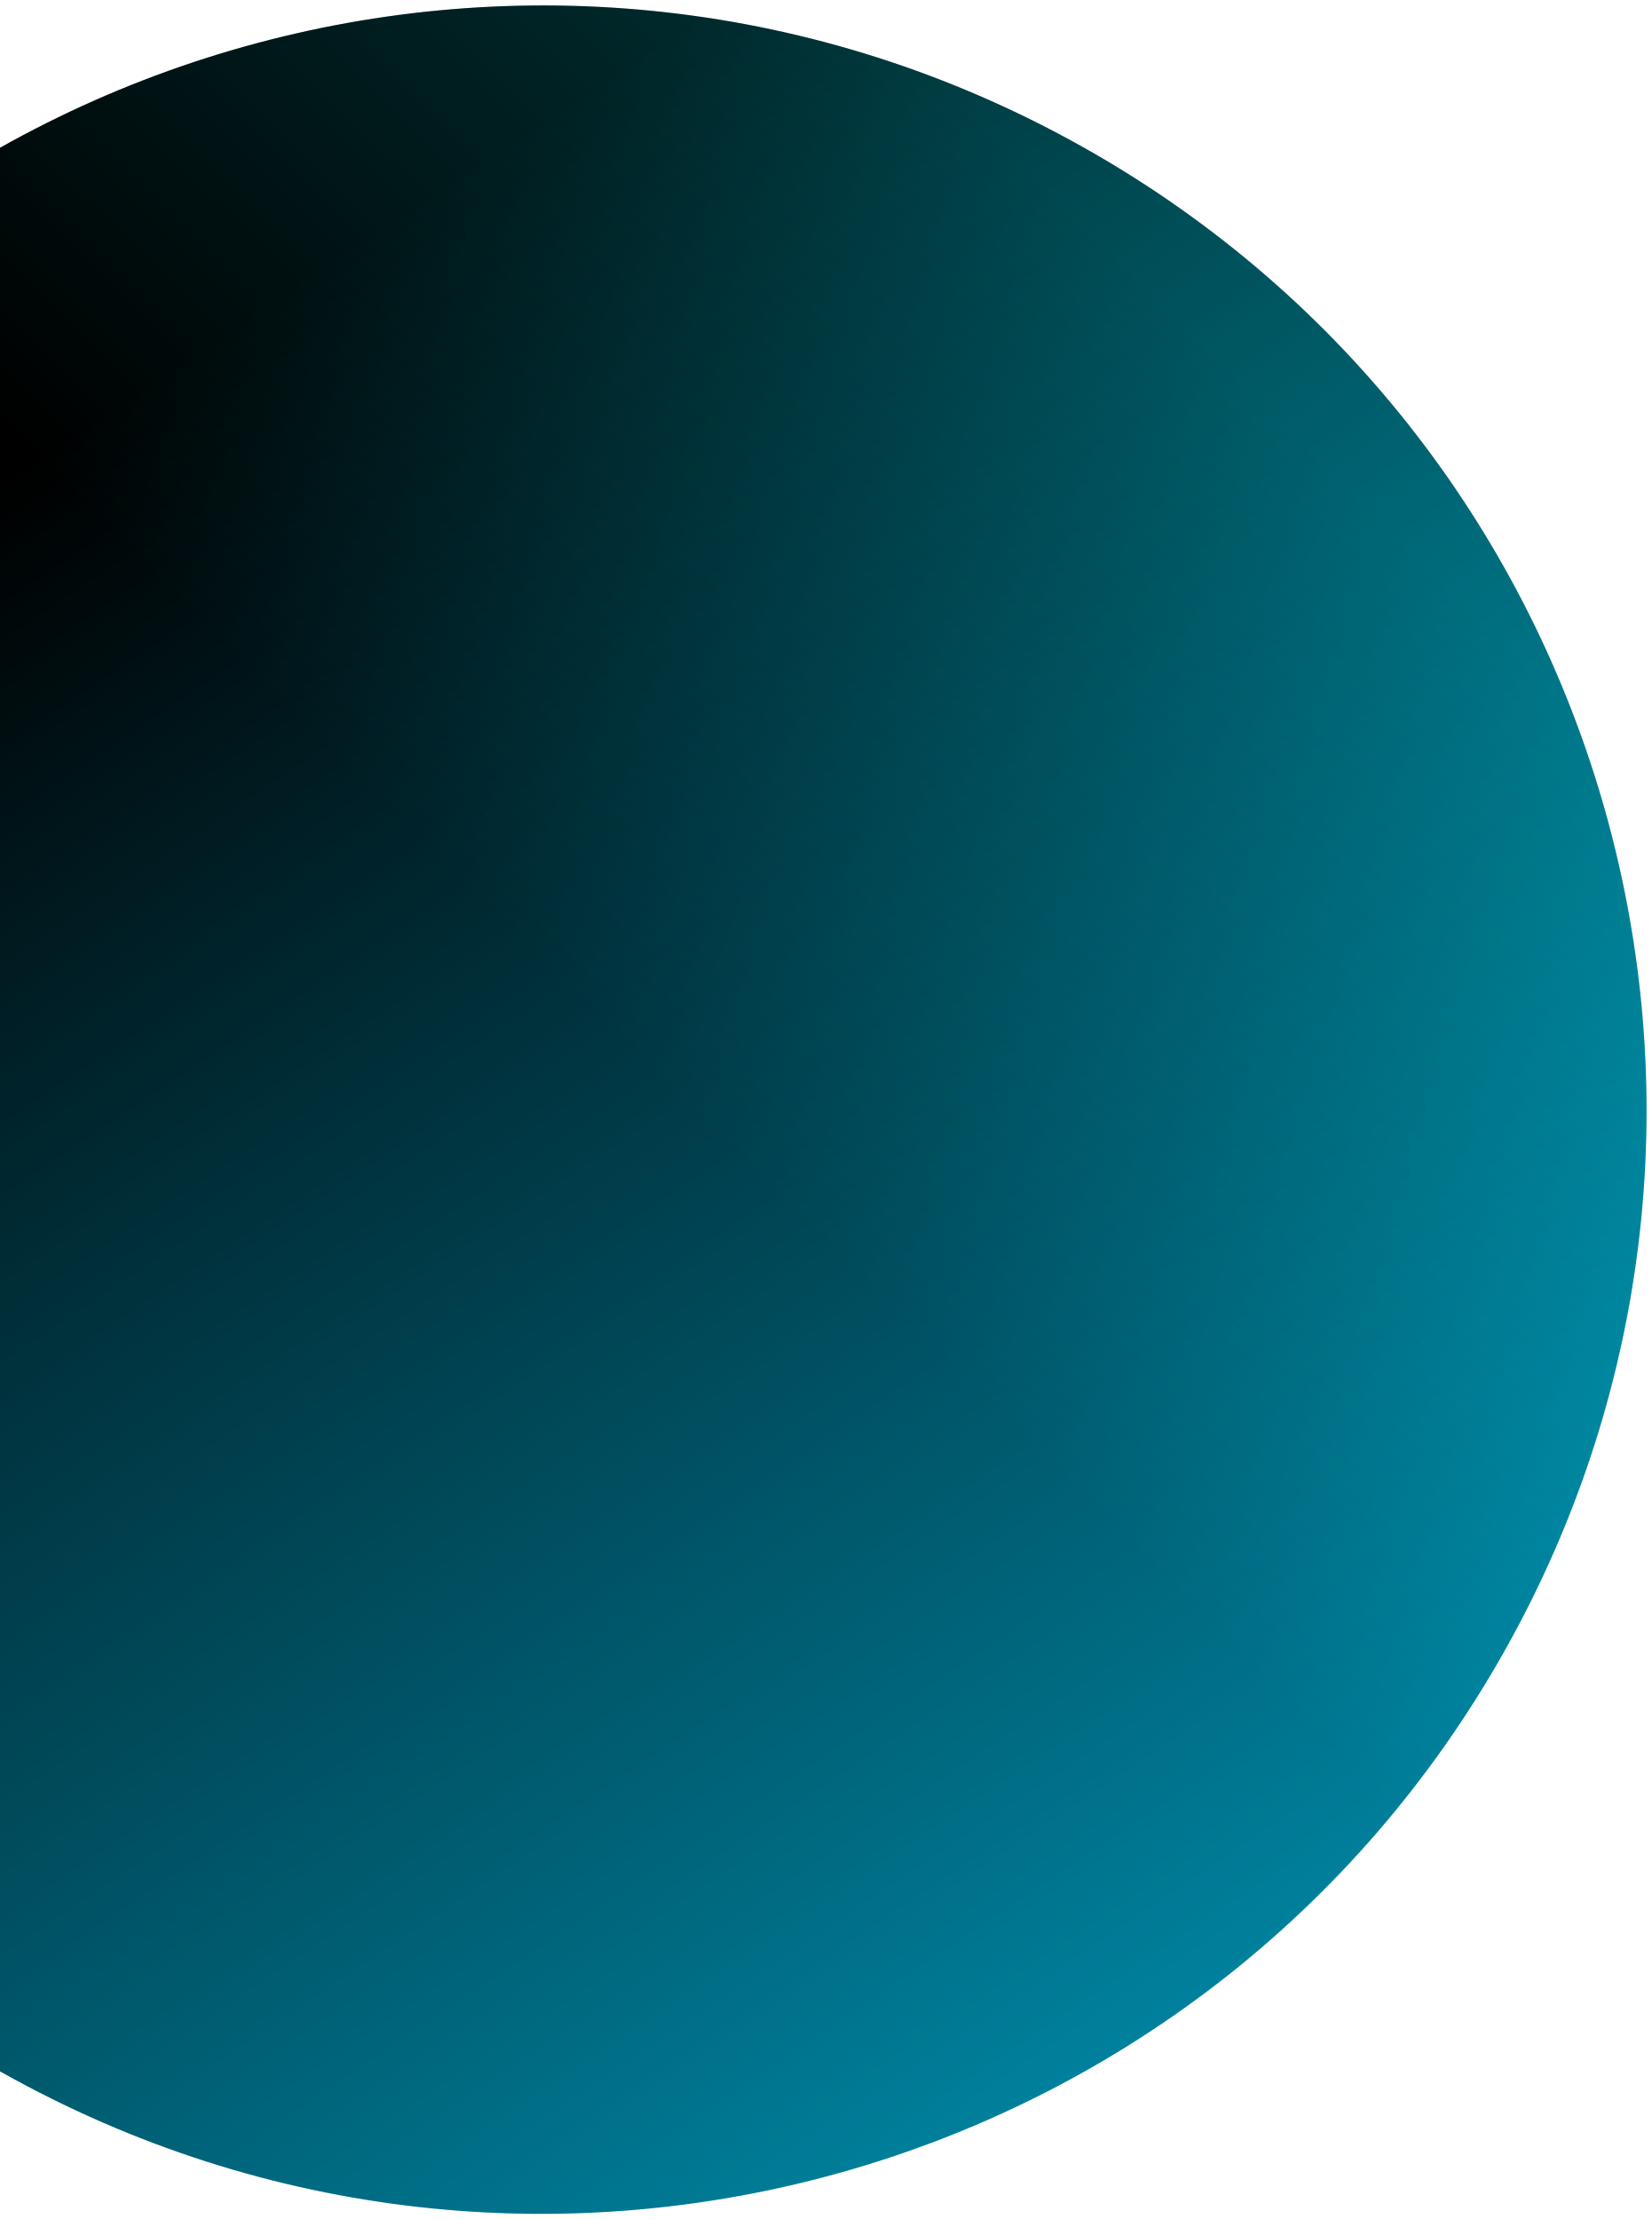
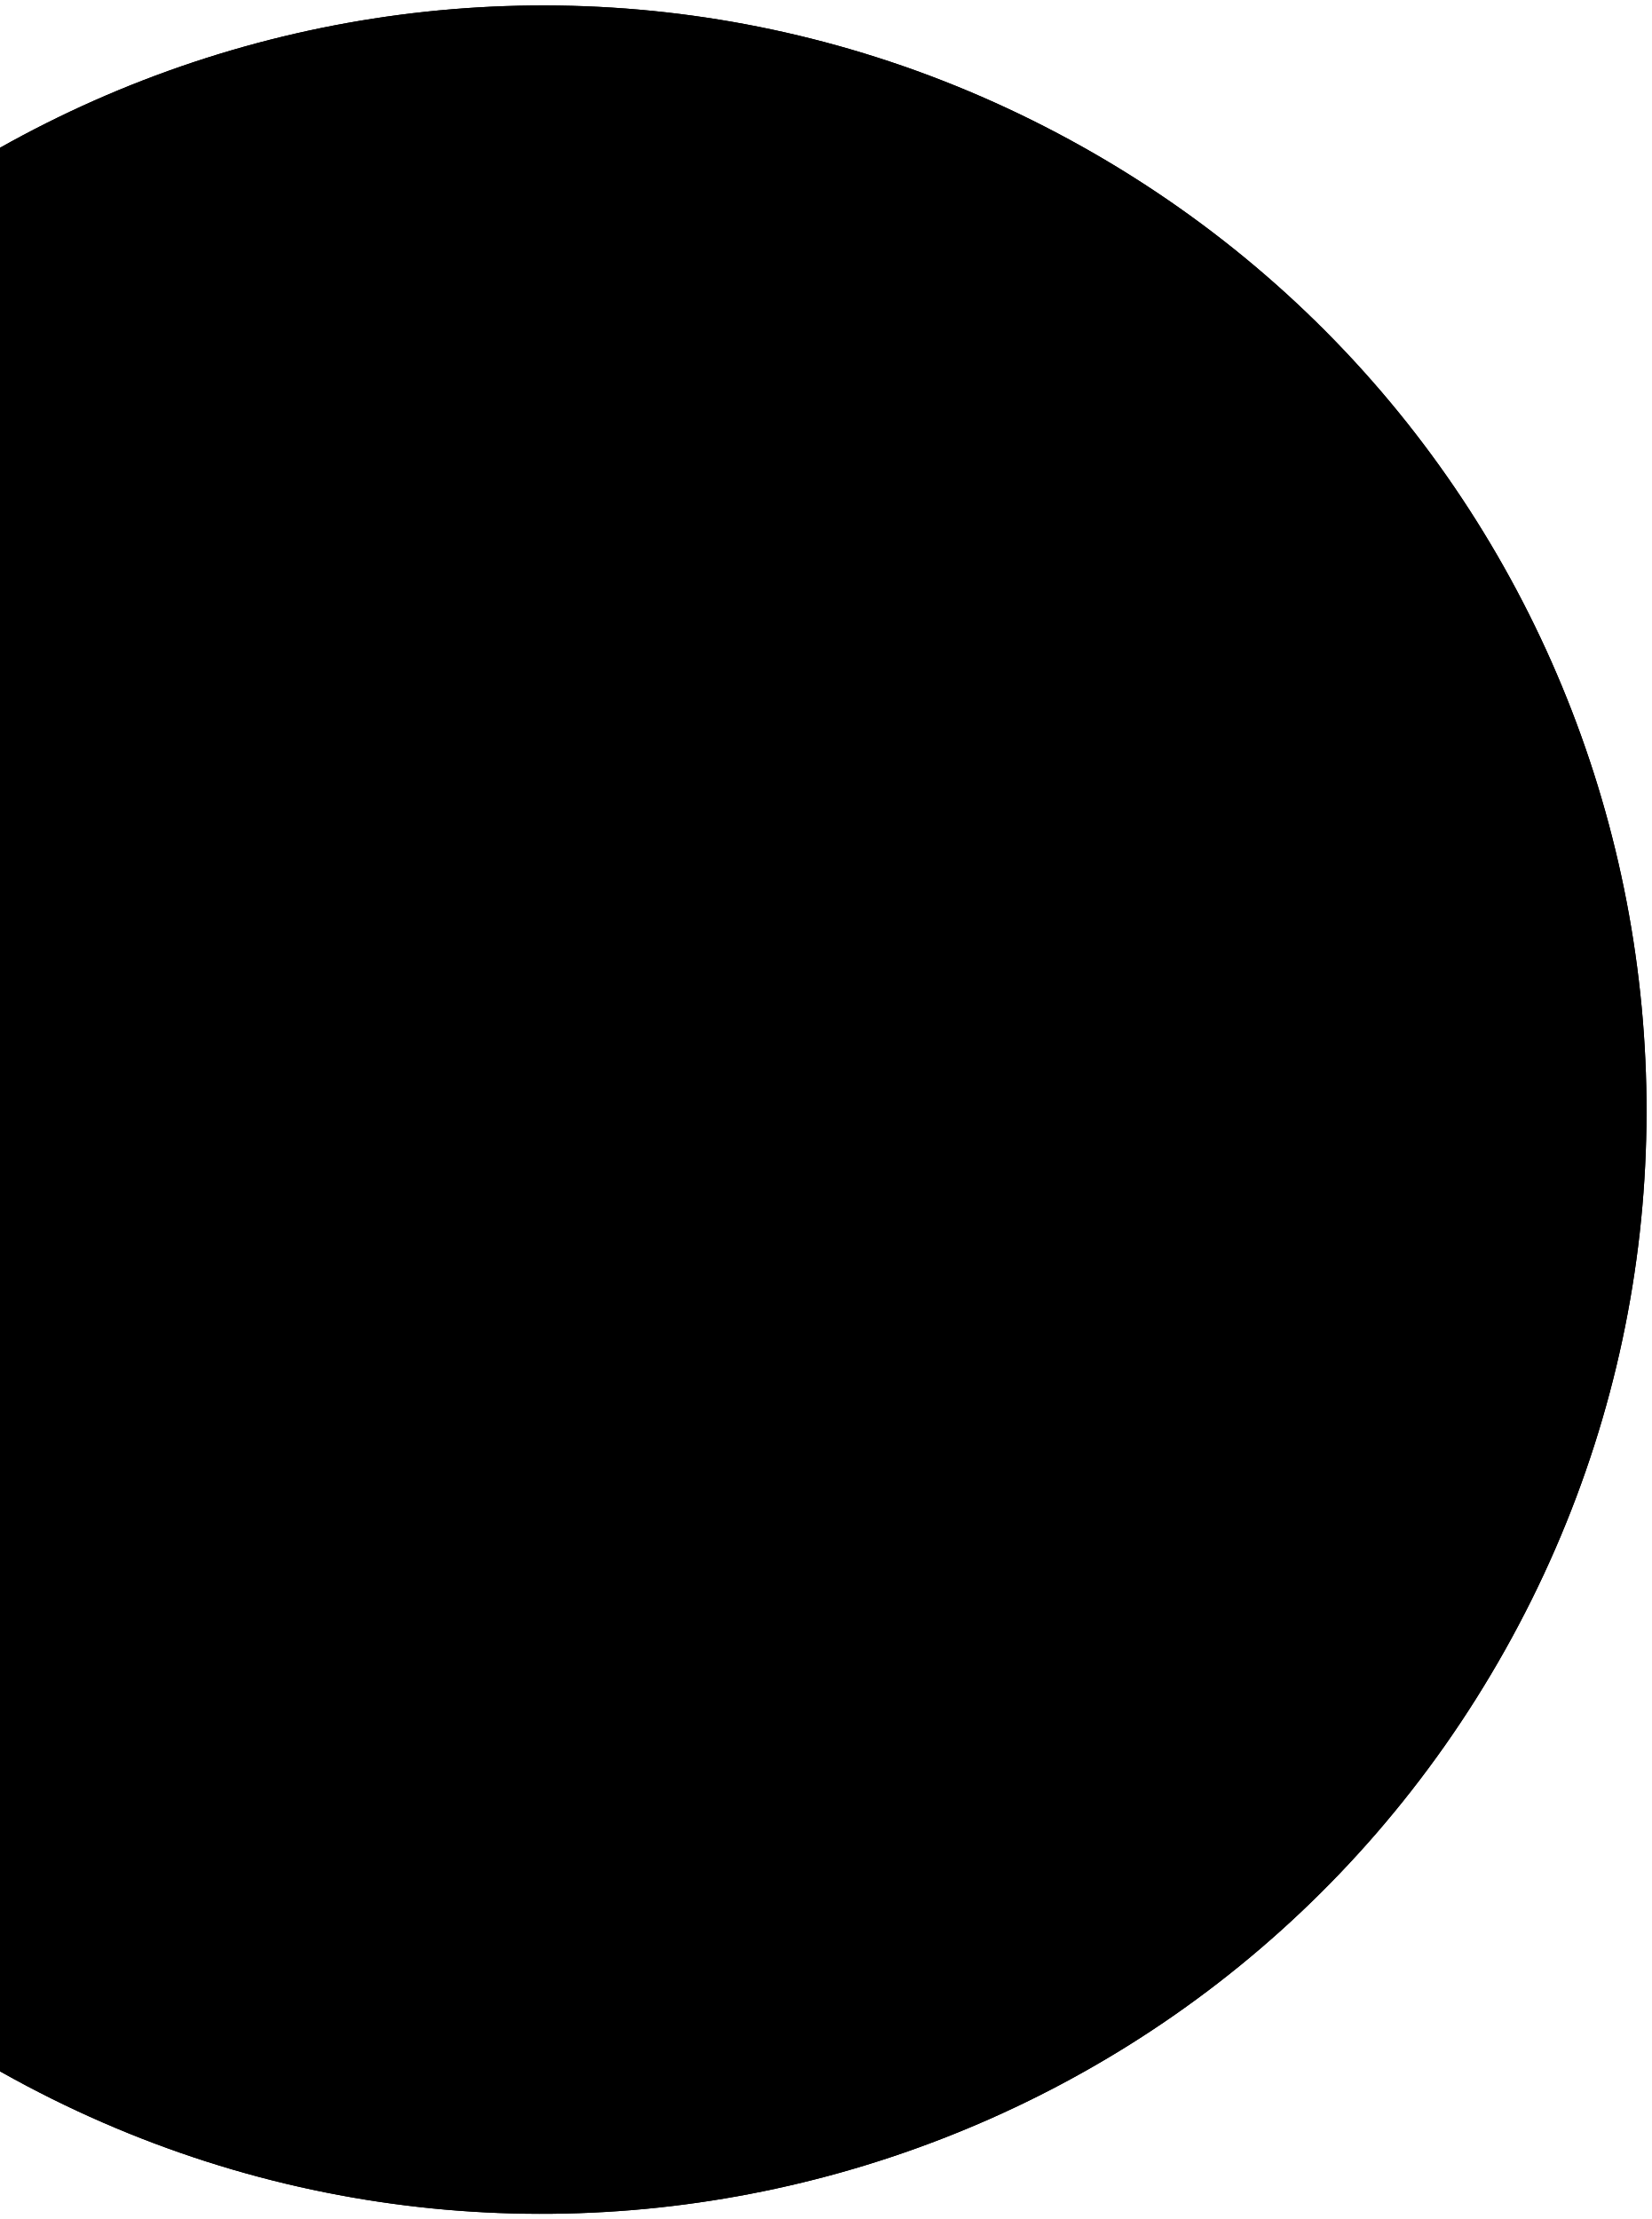
<svg xmlns="http://www.w3.org/2000/svg" width="195" height="262" viewBox="0 0 195 262" fill="none">
  <circle cx="64.016" cy="131.017" r="130.35" transform="rotate(29.3147 64.0156 131.017)" fill="url(#paint0_linear_1846_1580)" />
-   <circle cx="64.016" cy="131.017" r="130.35" transform="rotate(29.3147 64.0156 131.017)" fill="url(#paint1_linear_1846_1580)" fill-opacity="0.2" />
+   <circle cx="64.016" cy="131.017" r="130.35" transform="rotate(29.3147 64.0156 131.017)" fill="url(#paint1_linear_1846_1580)" fillOpacity="0.2" />
  <defs>
    <linearGradient id="paint0_linear_1846_1580" x1="262.134" y1="247.978" x2="-29.494" y2="100.426" gradientUnits="userSpaceOnUse">
-       <stop offset="0.094" stop-color="#00D1FF" />
+       <stop offset="0.094" stopColor="#00D1FF" />
      <stop offset="1" />
    </linearGradient>
    <linearGradient id="paint1_linear_1846_1580" x1="107.629" y1="18.773" x2="78.816" y2="122.687" gradientUnits="userSpaceOnUse">
-       <stop stop-color="#00F0FF" />
+       <stop stopColor="#00F0FF" />
      <stop offset="1" />
    </linearGradient>
  </defs>
</svg>
